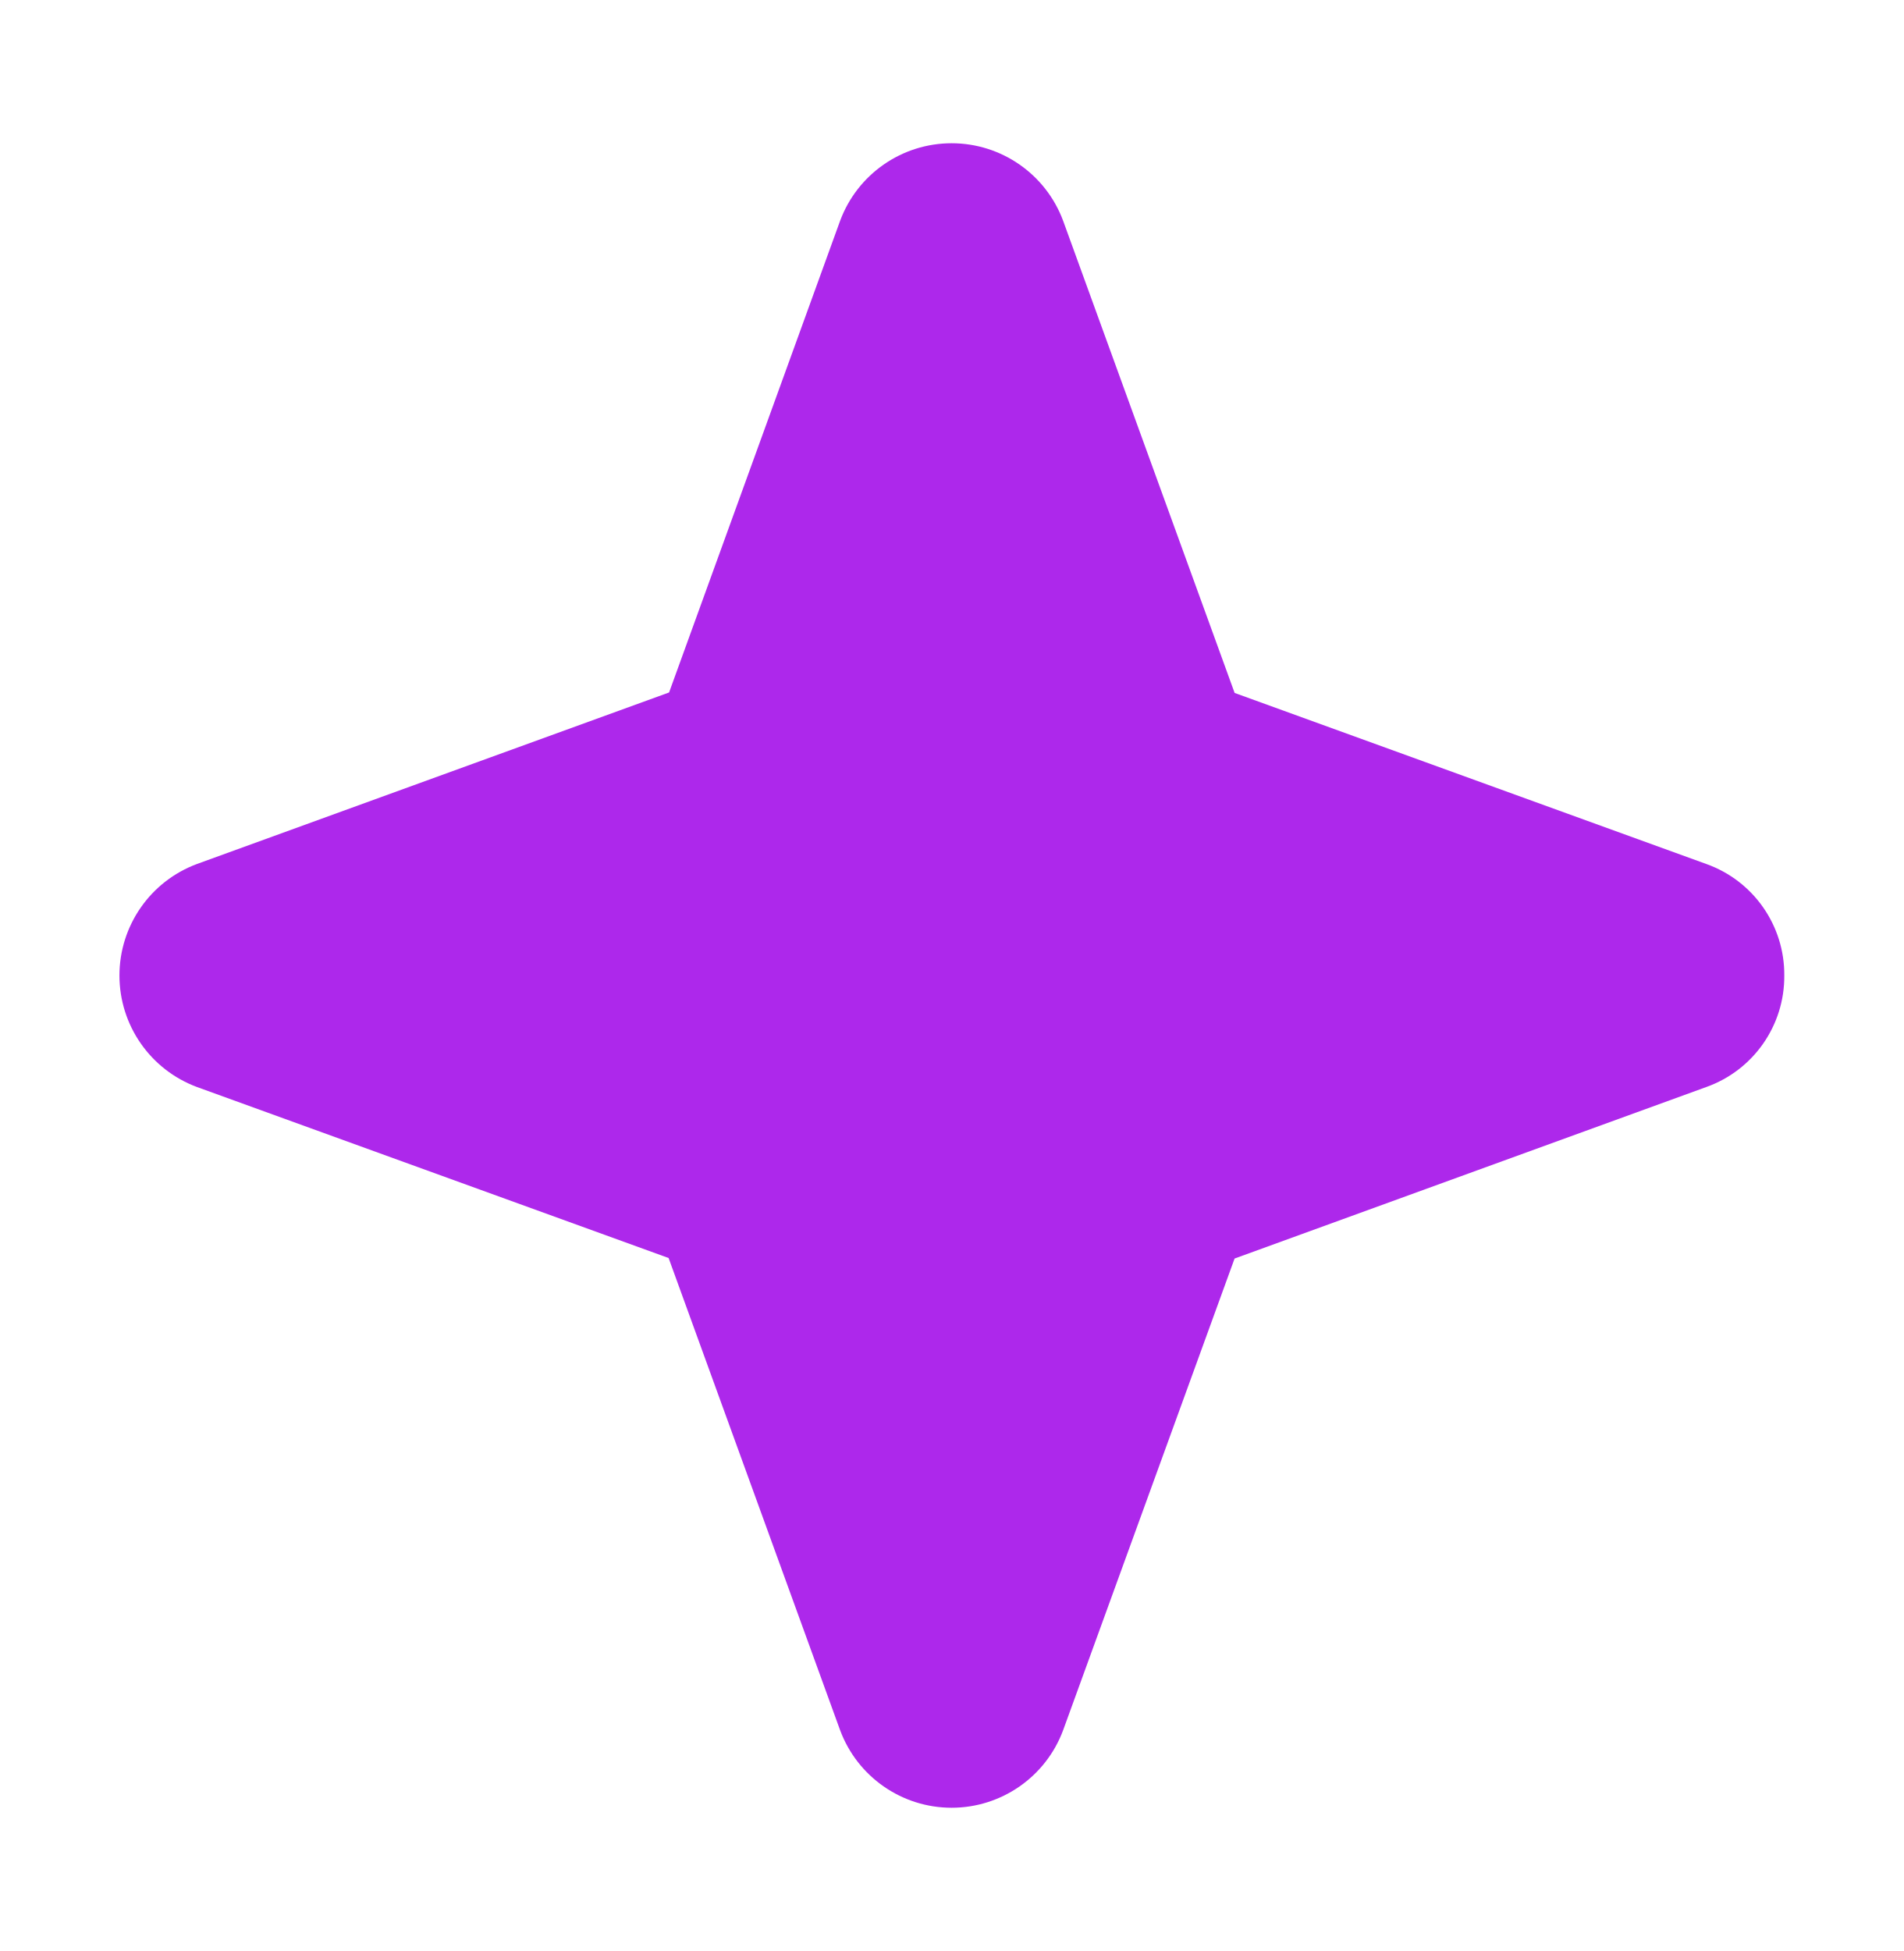
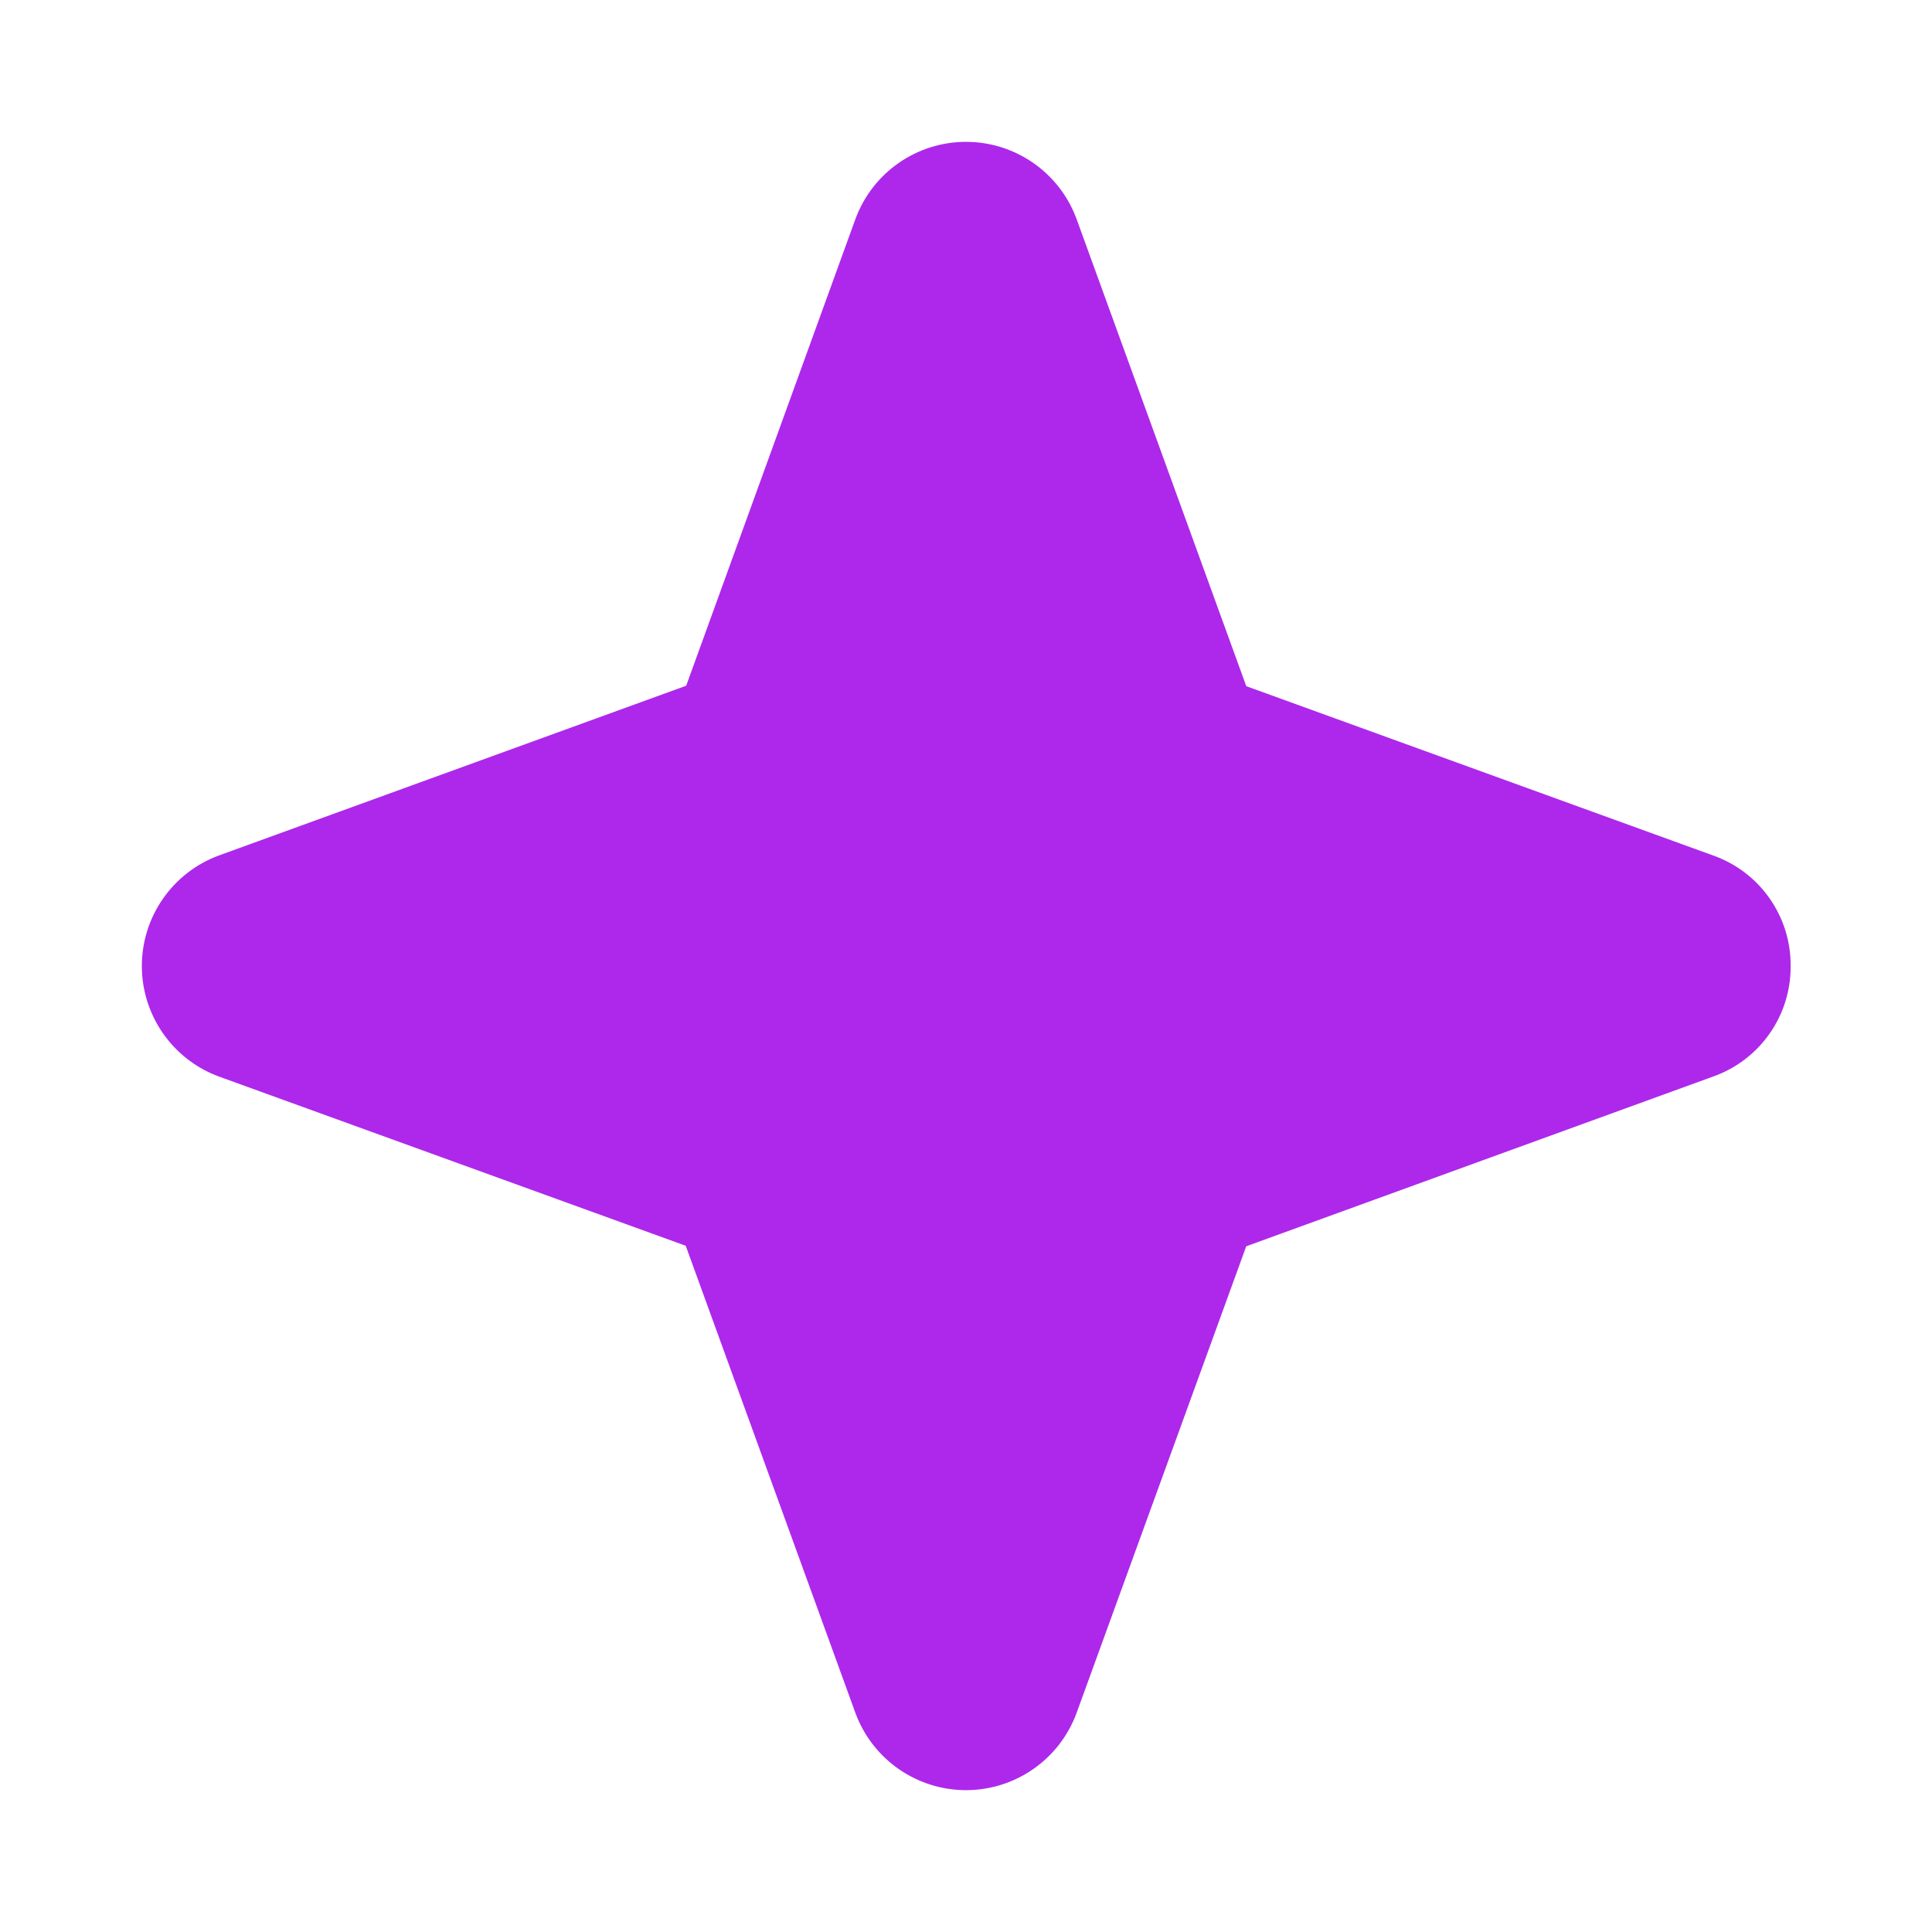
- <svg xmlns="http://www.w3.org/2000/svg" width="40" height="41" fill="none" viewBox="0 0 40 41">
+ <svg xmlns="http://www.w3.org/2000/svg" width="23" height="23" fill="none" viewBox="0 0 40 41">
  <path fill="#AD28EB" d="M37.5 20.5a2.467 2.467 0 0 1-1.64 2.344l-9.913 3.604-3.603 9.911a2.5 2.5 0 0 1-4.688 0l-3.604-9.922-9.911-3.593a2.5 2.5 0 0 1 0-4.688l9.921-3.604 3.594-9.911a2.5 2.5 0 0 1 4.688 0l3.604 9.921 9.911 3.594A2.467 2.467 0 0 1 37.5 20.5Z" />
</svg>
